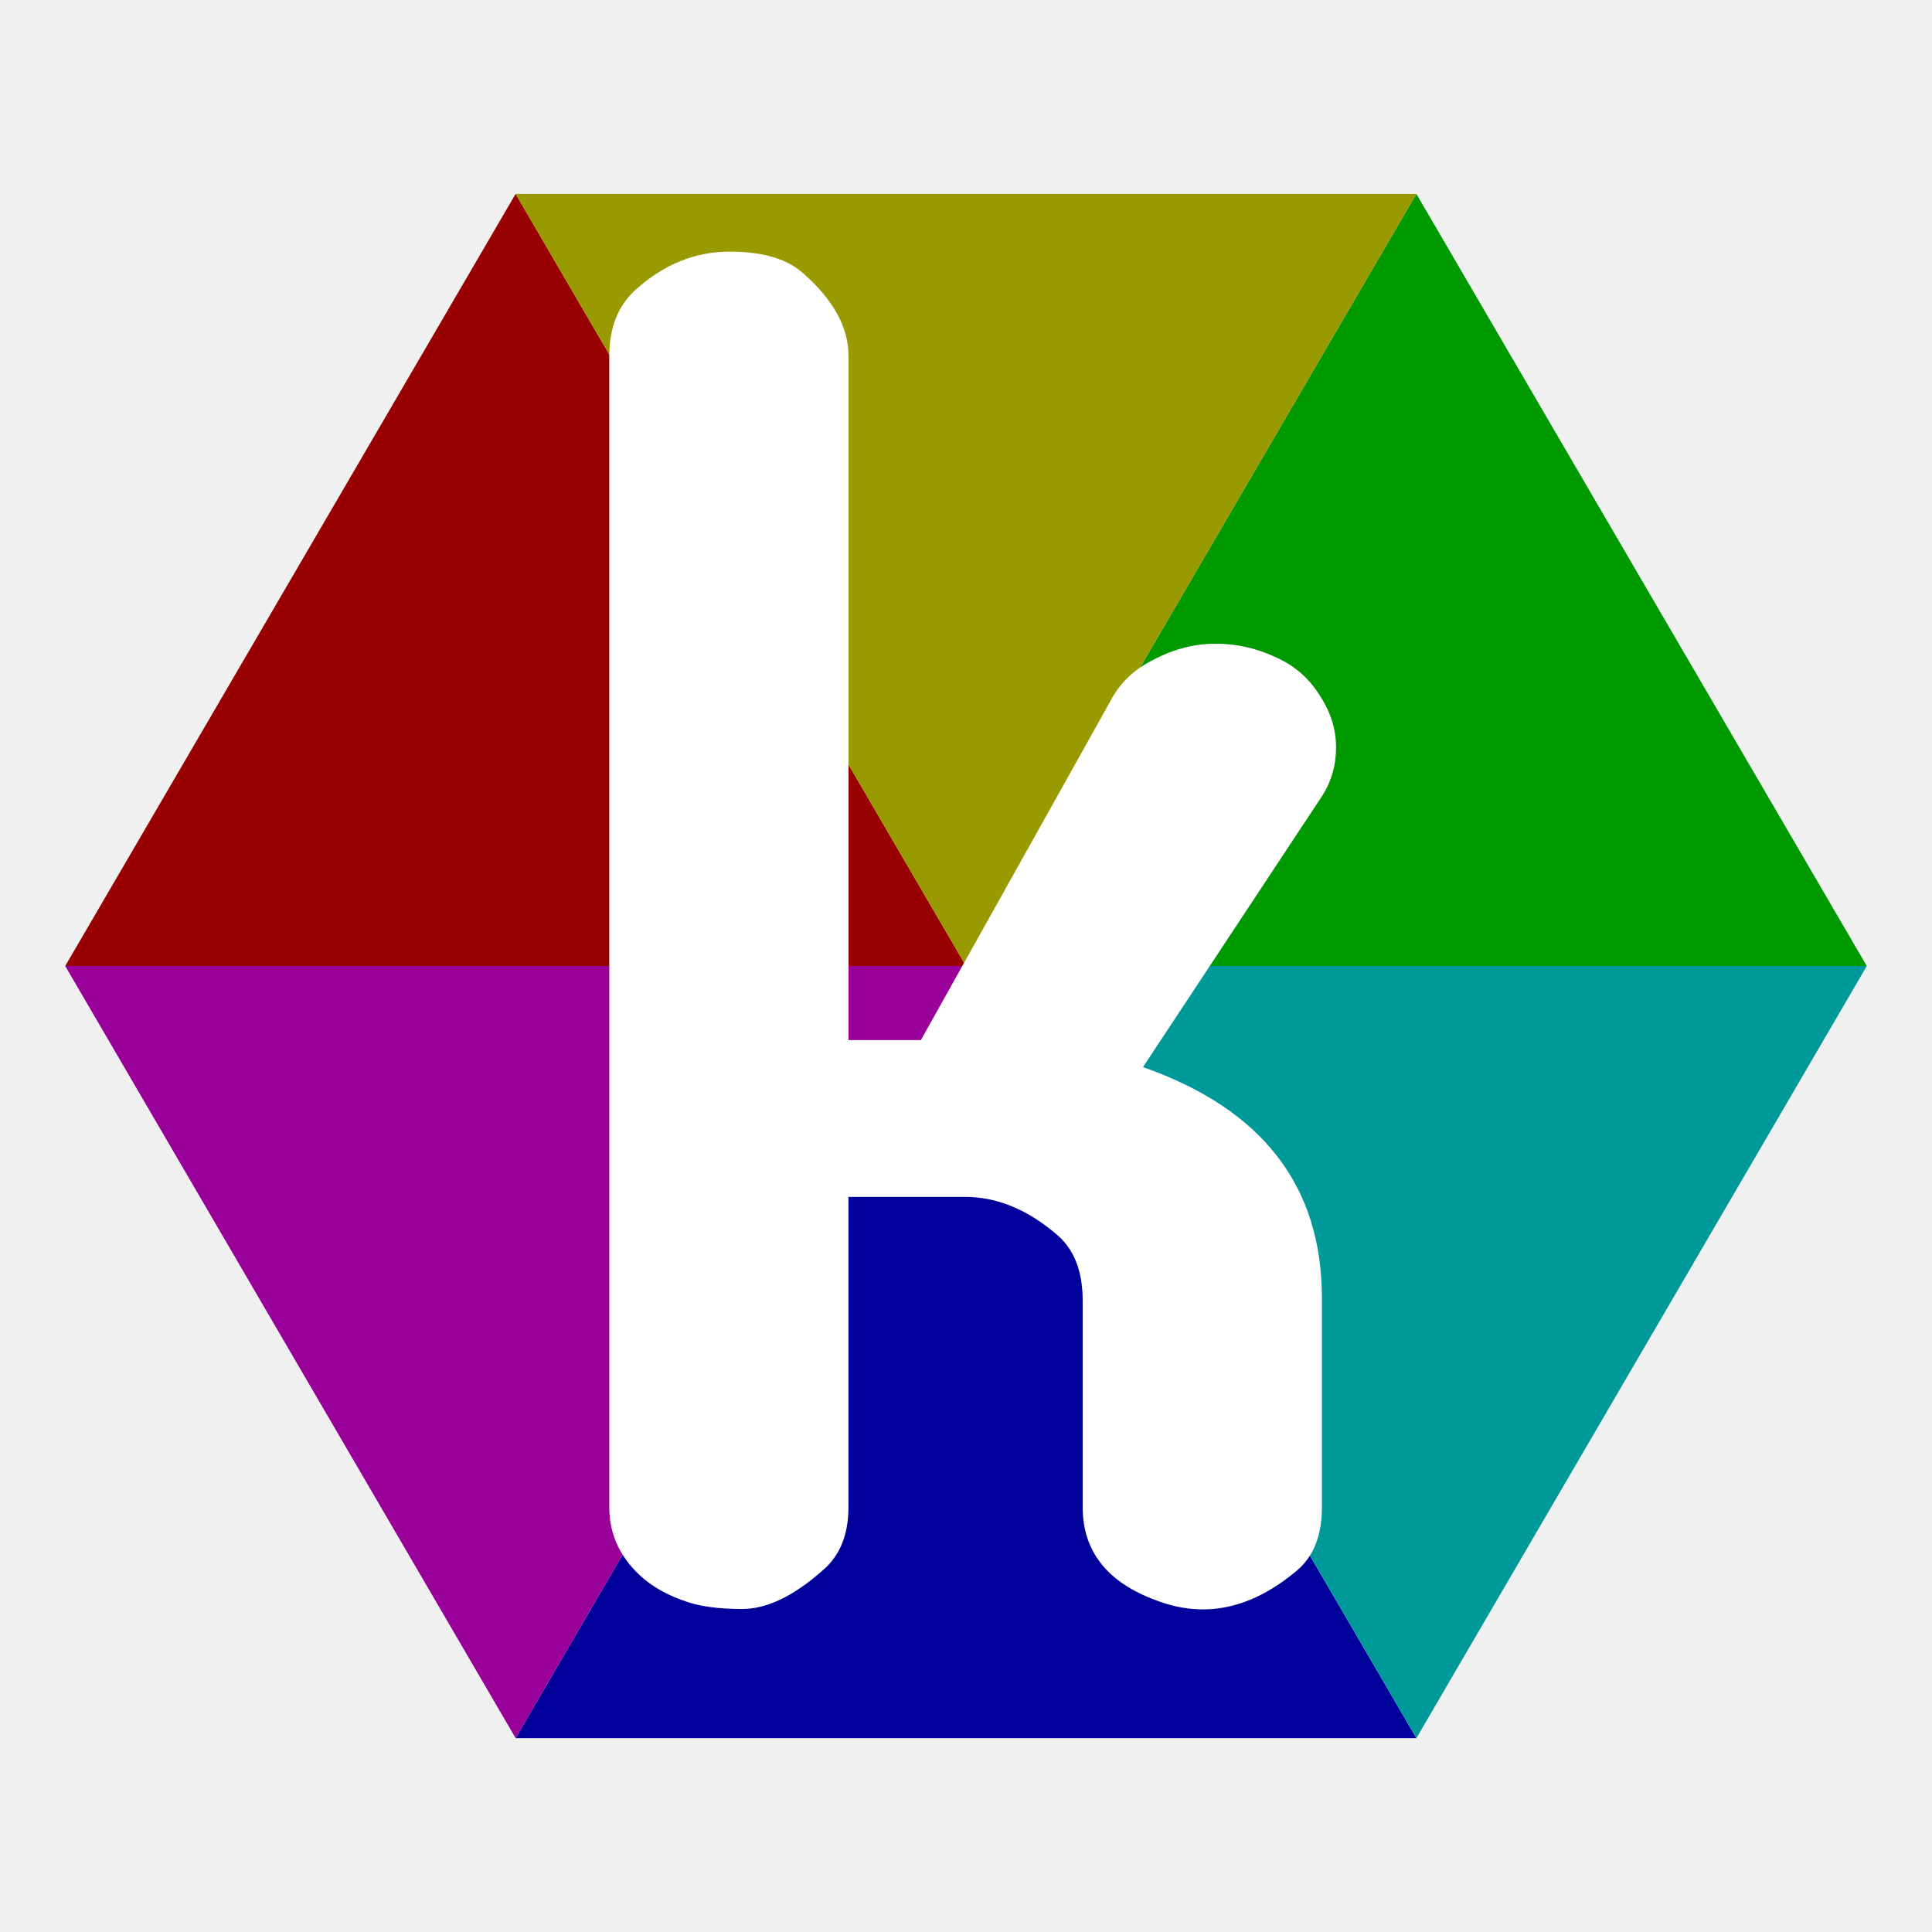
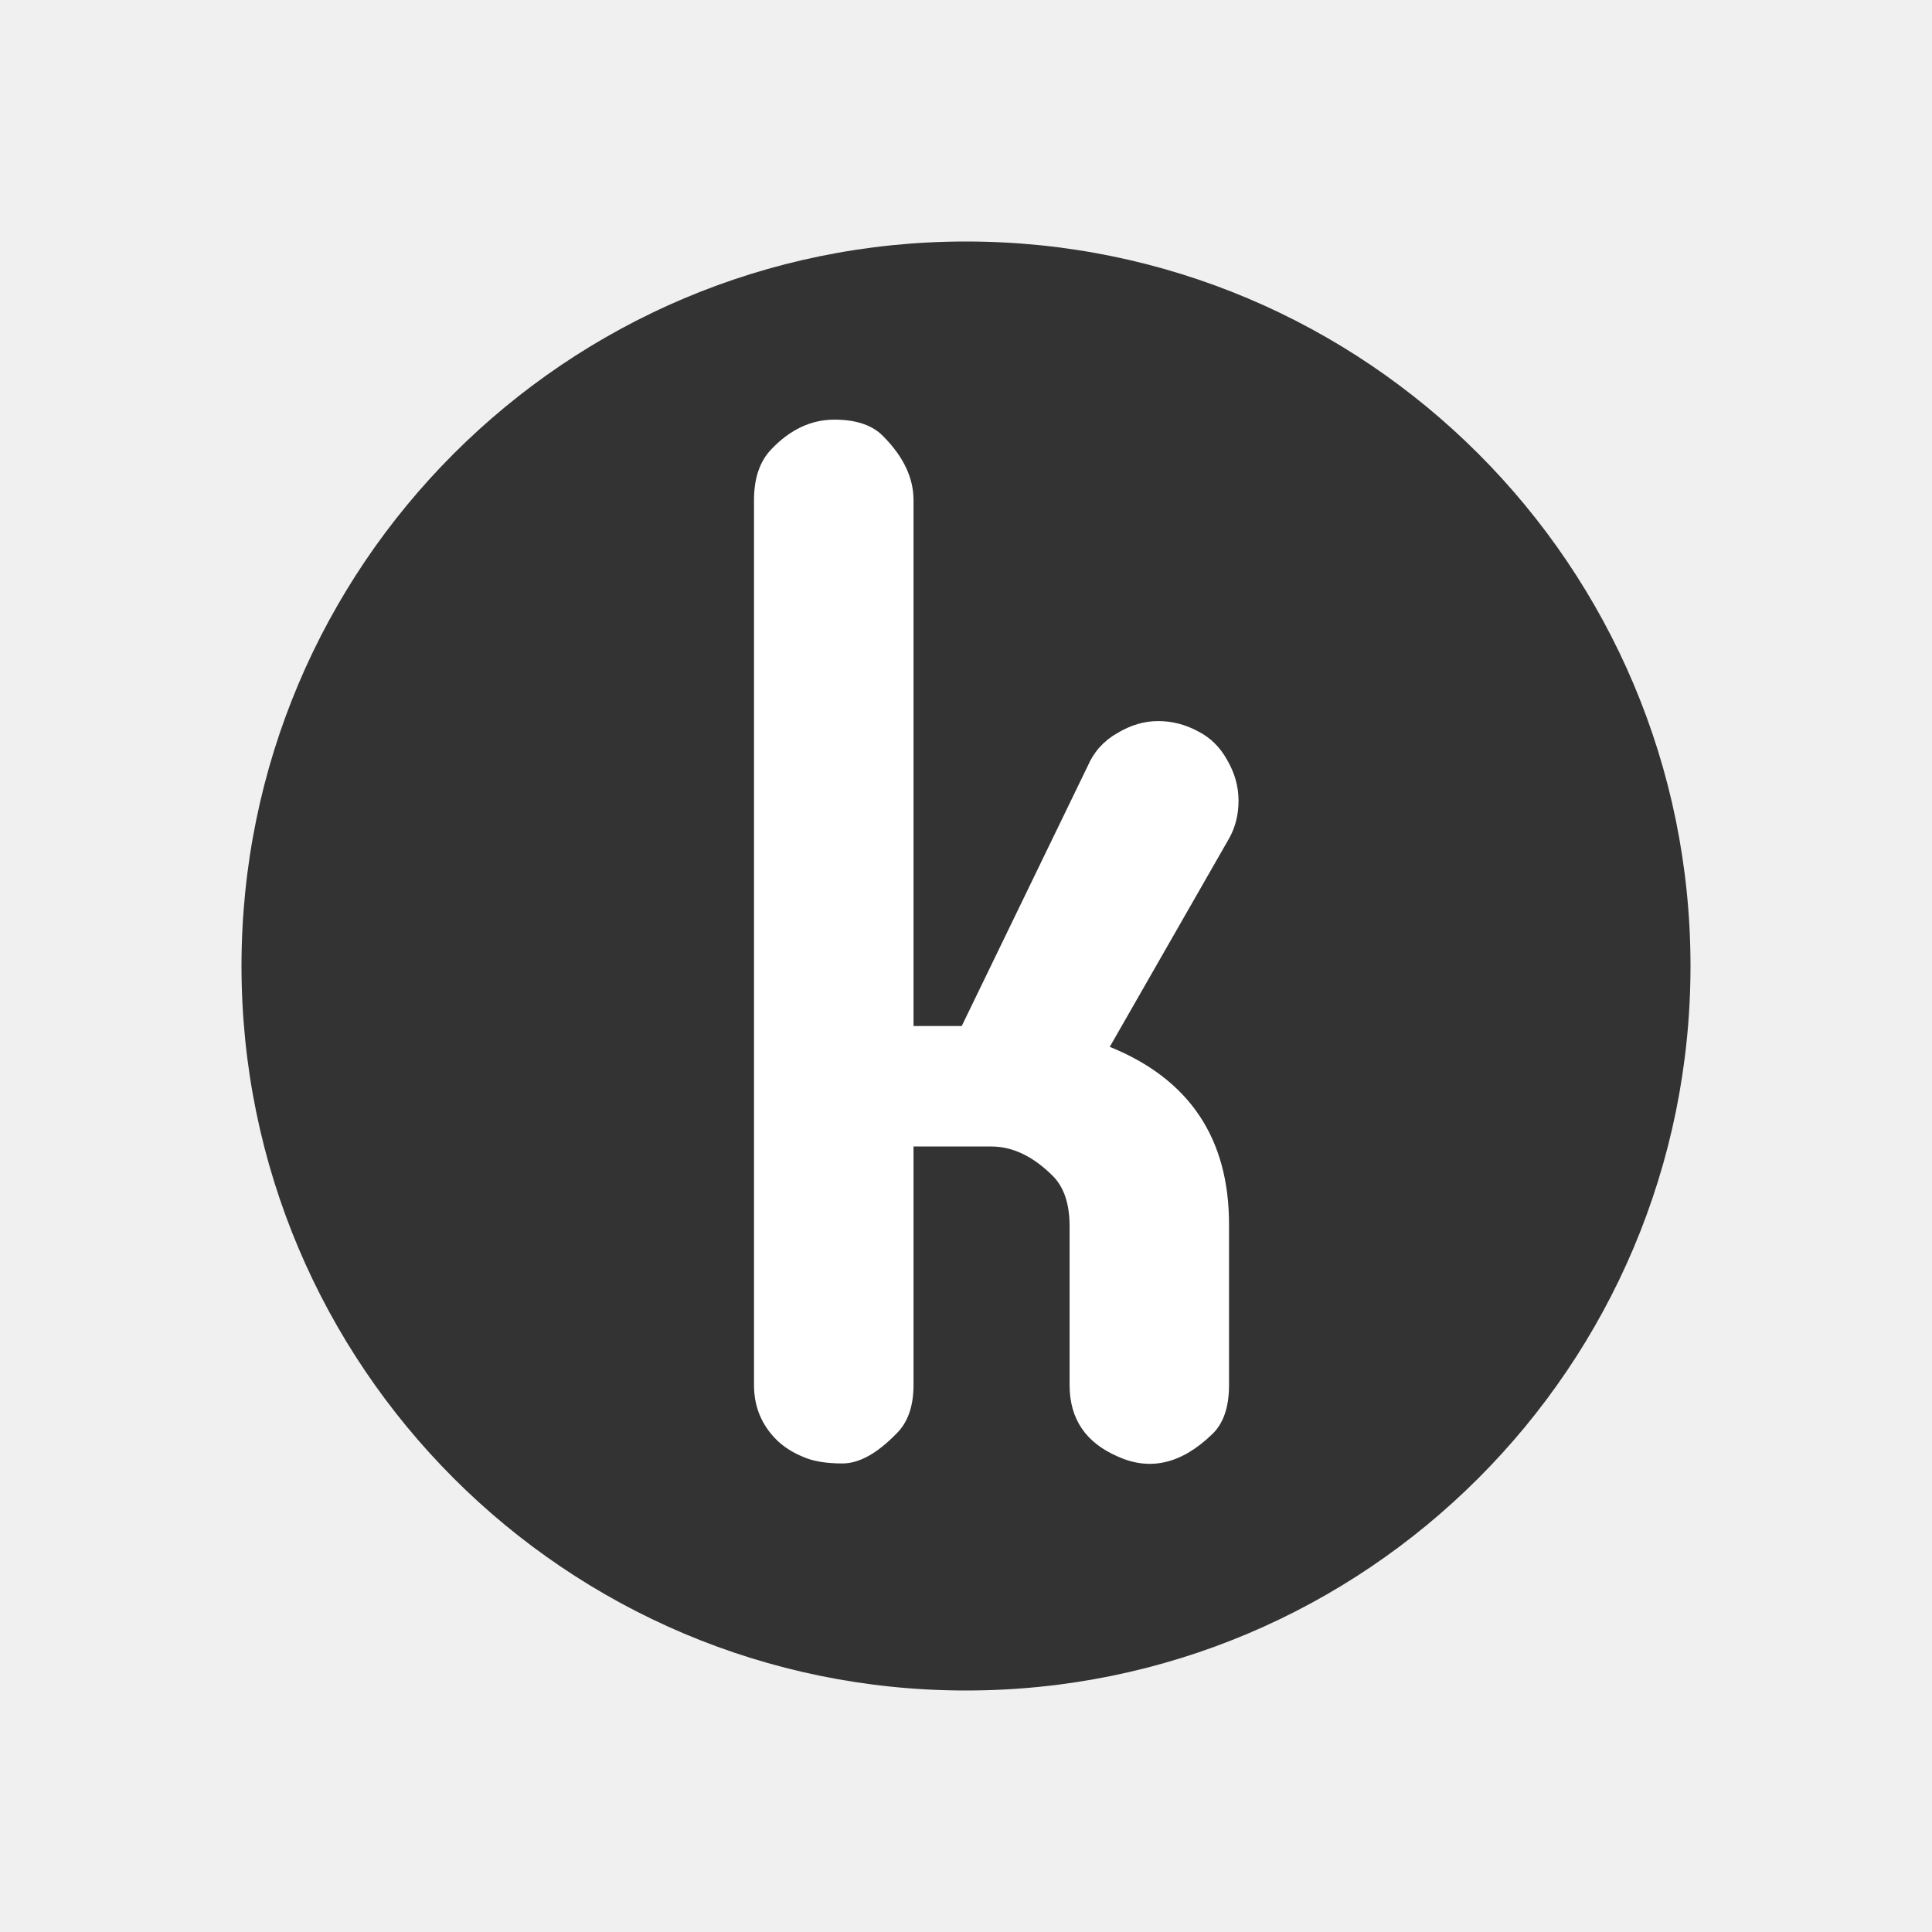
<svg xmlns="http://www.w3.org/2000/svg" width="96" height="96" viewBox="0 0 25.4 25.4" version="1.1" id="svg5">
  <defs id="defs2" />
-   <g id="g251" transform="matrix(0.3996374,0,0,0.3996374,-0.8343856,-0.8343856)">
-     <g id="layer1">
-       <path style="fill:#009900;fill-opacity:1;stroke-width:0.2" d="M 33.867,33.867 H 63.5 L 48.683,8.467 Z" id="path534" />
-       <path style="fill:#00009b;fill-opacity:1;stroke-width:0.2" d="M 19.05,59.267 H 48.683 L 33.867,33.867 Z" id="path534-3" />
-       <path style="fill:#990000;fill-opacity:1;stroke-width:0.2" d="M 4.233,33.867 H 33.867 L 19.05,8.467 Z" id="path534-6" />
-       <path style="fill:#999900;fill-opacity:1;stroke-width:0.2" d="M 19.05,8.467 33.867,33.867 48.683,8.467 Z" id="path534-6-7" />
-       <path style="fill:#009999;fill-opacity:1;stroke-width:0.2" d="M 63.5,33.867 H 33.867 l 14.817,25.4 z" id="path534-6-7-5-3" />
-       <path style="fill:#990099;fill-opacity:1;stroke-width:0.2" d="M 4.233,33.867 H 33.867 L 19.05,59.267 Z" id="path534-6-7-5-3-6" />
-       <g aria-label="k" transform="scale(1.074122,0.9309926)" id="text3191" style="font-weight:bold;font-size:63.048px;font-family:BodoniFLF;-inkscape-font-specification:'BodoniFLF Bold';fill:#ffffff;stroke-width:0.638">
-         <path d="m 36.95,39.95 q 5.48,2.217 5.48,8.158 v 7.388 q 0,1.508 -0.77,2.247 -2.093,2.032 -4.31,1.047 -2.247,-0.954 -2.247,-3.294 v -7.296 q 0,-1.539 -0.77,-2.309 -1.355,-1.355 -2.832,-1.355 h -3.571 v 10.96 q 0,1.478 -0.8,2.247 -1.324,1.355 -2.463,1.355 -1.139,0 -1.816,-0.308 -0.677,-0.277 -1.17,-0.739 -1.077,-1.047 -1.077,-2.555 v -40.667 q 0,-1.508 0.8,-2.34 1.293,-1.355 2.894,-1.355 1.539,0 2.278,0.8 1.355,1.385 1.355,2.894 v 24.167 h 2.217 l 5.788,-11.945 q 0.431,-0.985 1.355,-1.508 0.924,-0.554 1.878,-0.554 0.954,0 1.816,0.462 0.862,0.431 1.355,1.324 0.523,0.893 0.523,1.878 0,0.954 -0.431,1.724 z" style="-inkscape-font-specification:'Supermercado Bold'" id="path3243" />
-       </g>
+   <g id="layer1">
+     <circle style="opacity:1;fill:#333333;fill-opacity:1;stroke:none;stroke-width:0;stroke-linecap:round;stroke-miterlimit:0" id="path231" cx="12.7" cy="12.7" r="9.525" />
+     <g aria-label="k" transform="rotate(-90)" id="text1316" style="font-weight:bold;font-size:18.04px;font-family:Supermercado;-inkscape-font-specification:'Supermercado Bold';writing-mode:tb-rl;text-orientation:sideways;fill:#ffffff;stroke-width:0;stroke-linecap:round;stroke-miterlimit:0">
+       <path d="m -13.763,14.59 q -0.634,1.568 -2.334,1.568 h -2.114 q -0.432,0 -0.643,-0.22 -0.581,-0.599 -0.299,-1.233 0.273,-0.643 0.943,-0.643 h 2.088 q 0.44,0 0.661,-0.22 0.388,-0.388 0.388,-0.81 v -1.022 h -3.136 q -0.423,0 -0.643,-0.229 -0.388,-0.379 -0.388,-0.705 0,-0.326 0.088,-0.52 0.079,-0.194 0.211,-0.335 0.299,-0.308 0.731,-0.308 h 11.636 q 0.432,0 0.669,0.229 0.388,0.37 0.388,0.828 0,0.44 -0.229,0.652 -0.396,0.388 -0.828,0.388 h -6.915 v 0.634 l 3.418,1.656 q 0.282,0.123 0.432,0.388 0.159,0.264 0.159,0.537 0,0.273 -0.132,0.52 -0.123,0.247 -0.379,0.388 -0.255,0.15 -0.537,0.15 -0.273,0 -0.493,-0.123 z" id="path1532" />
    </g>
  </g>
</svg>
